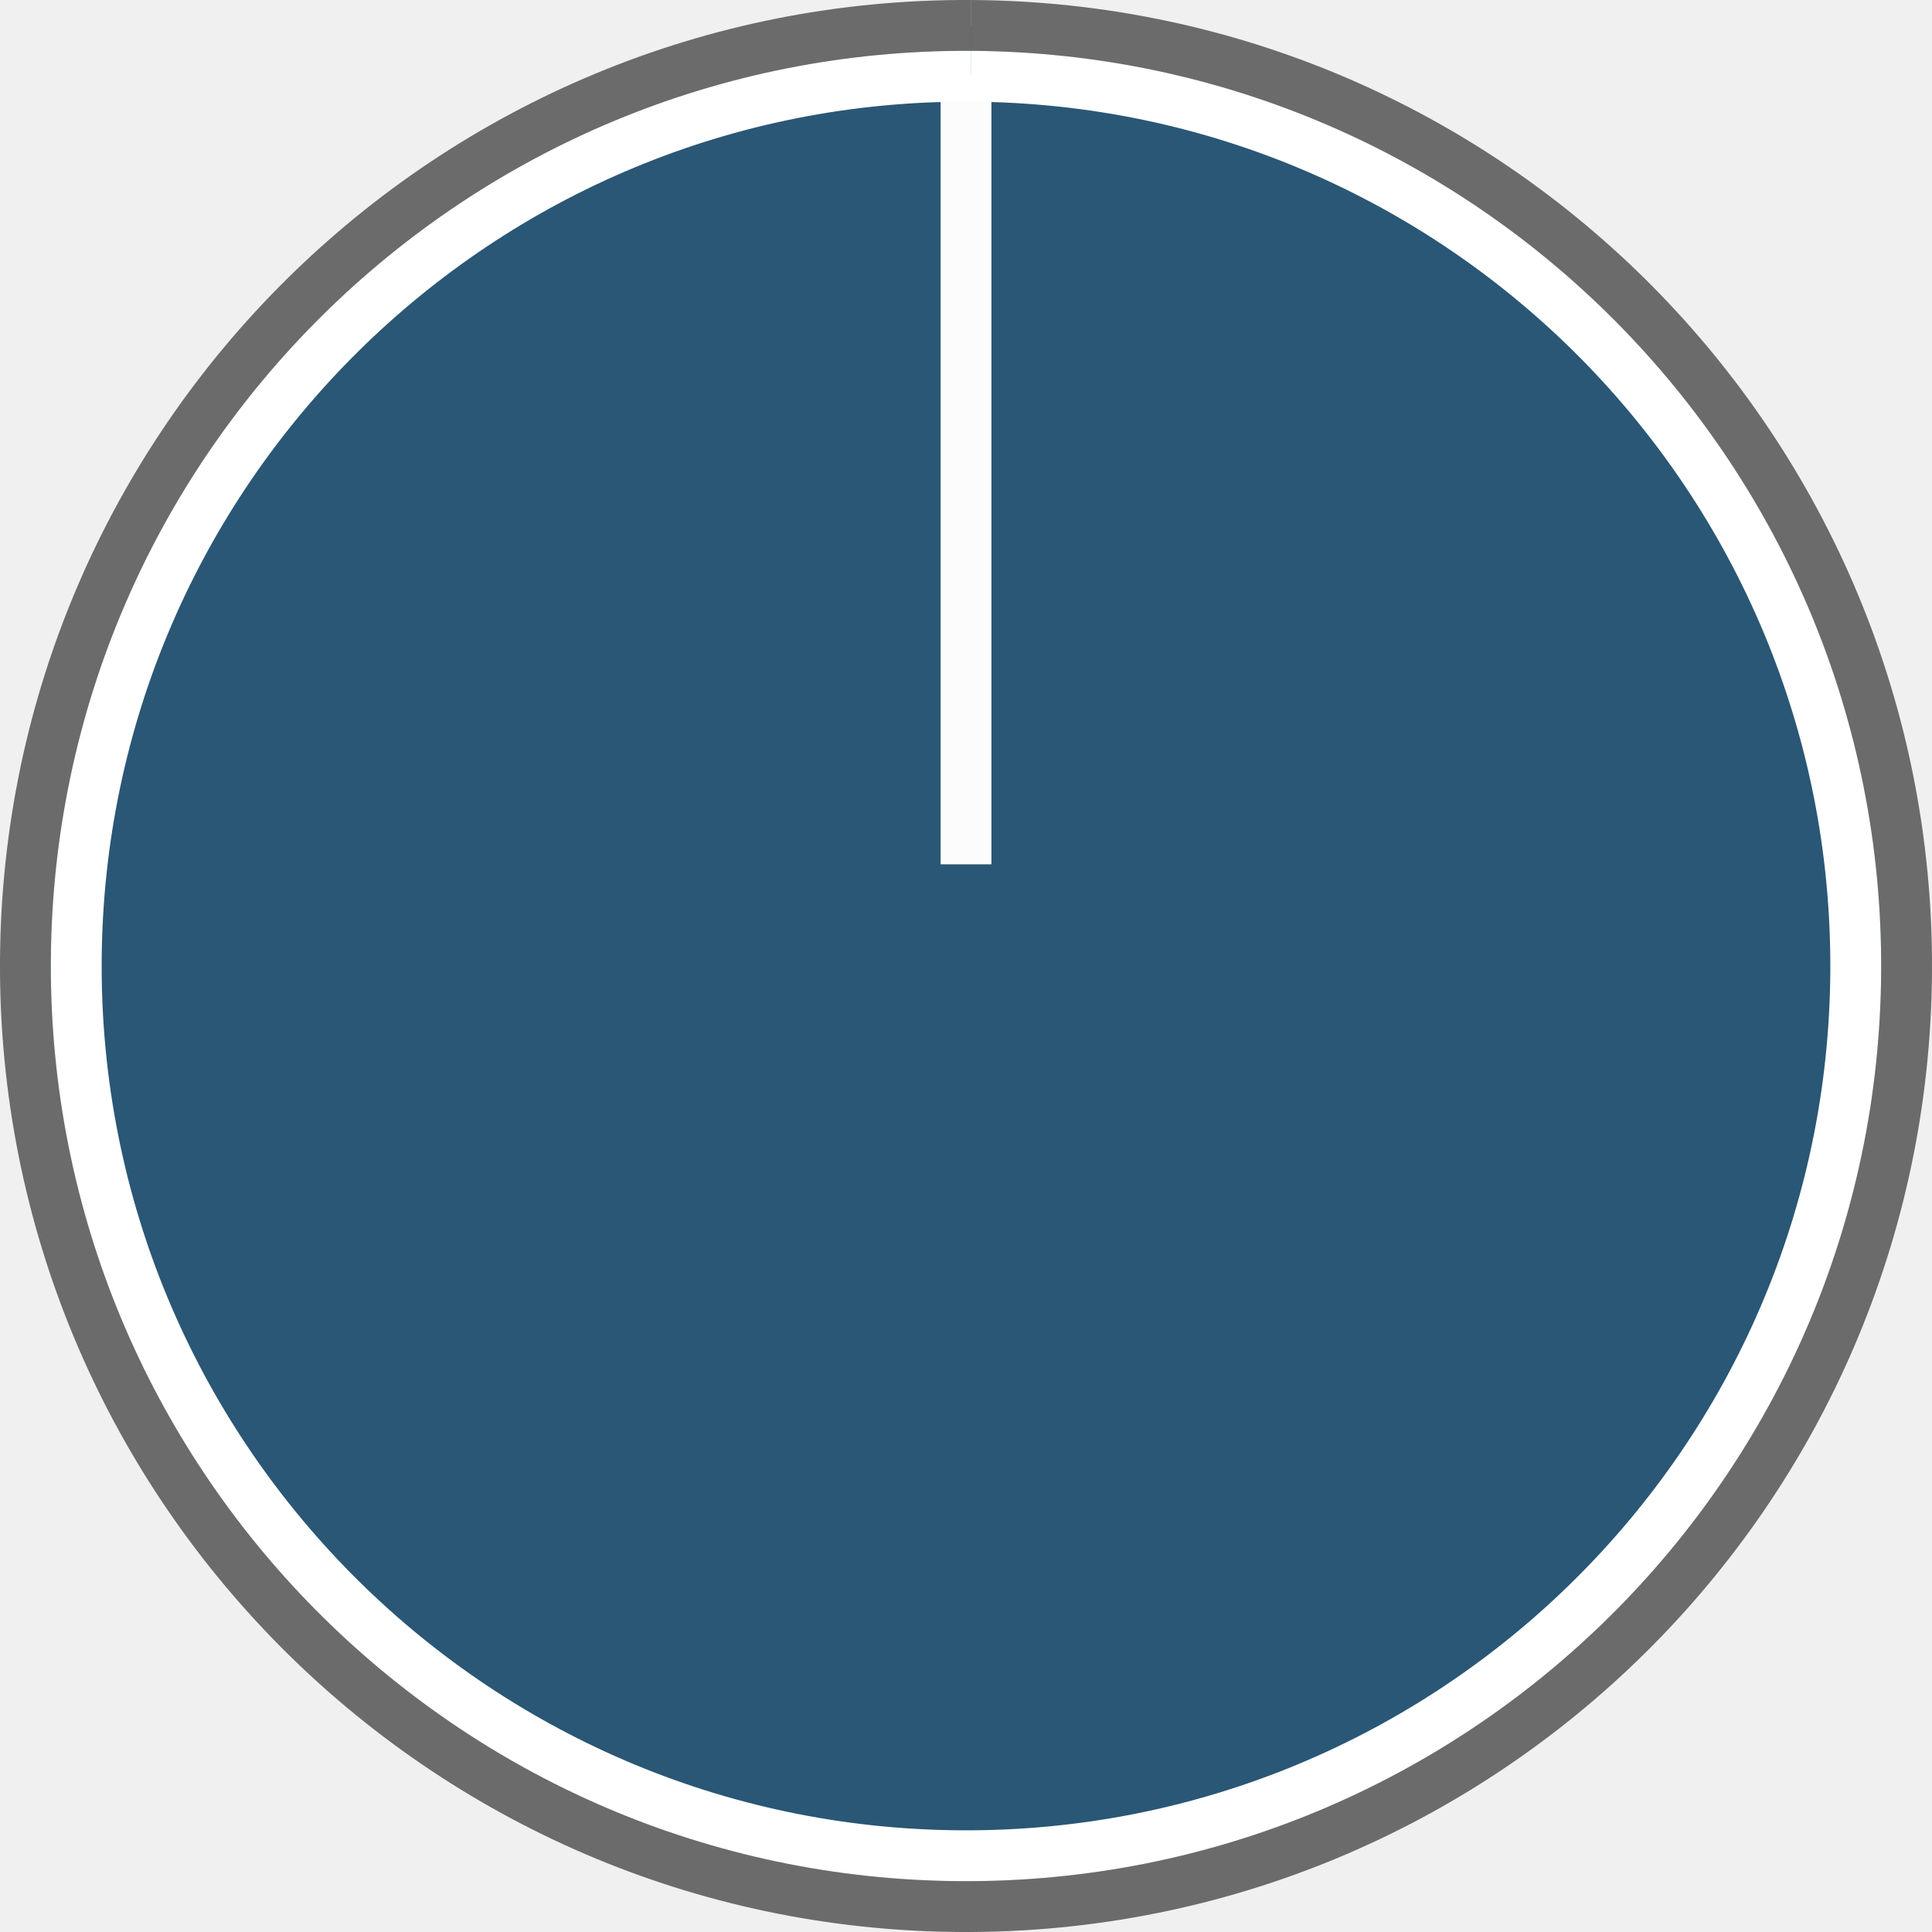
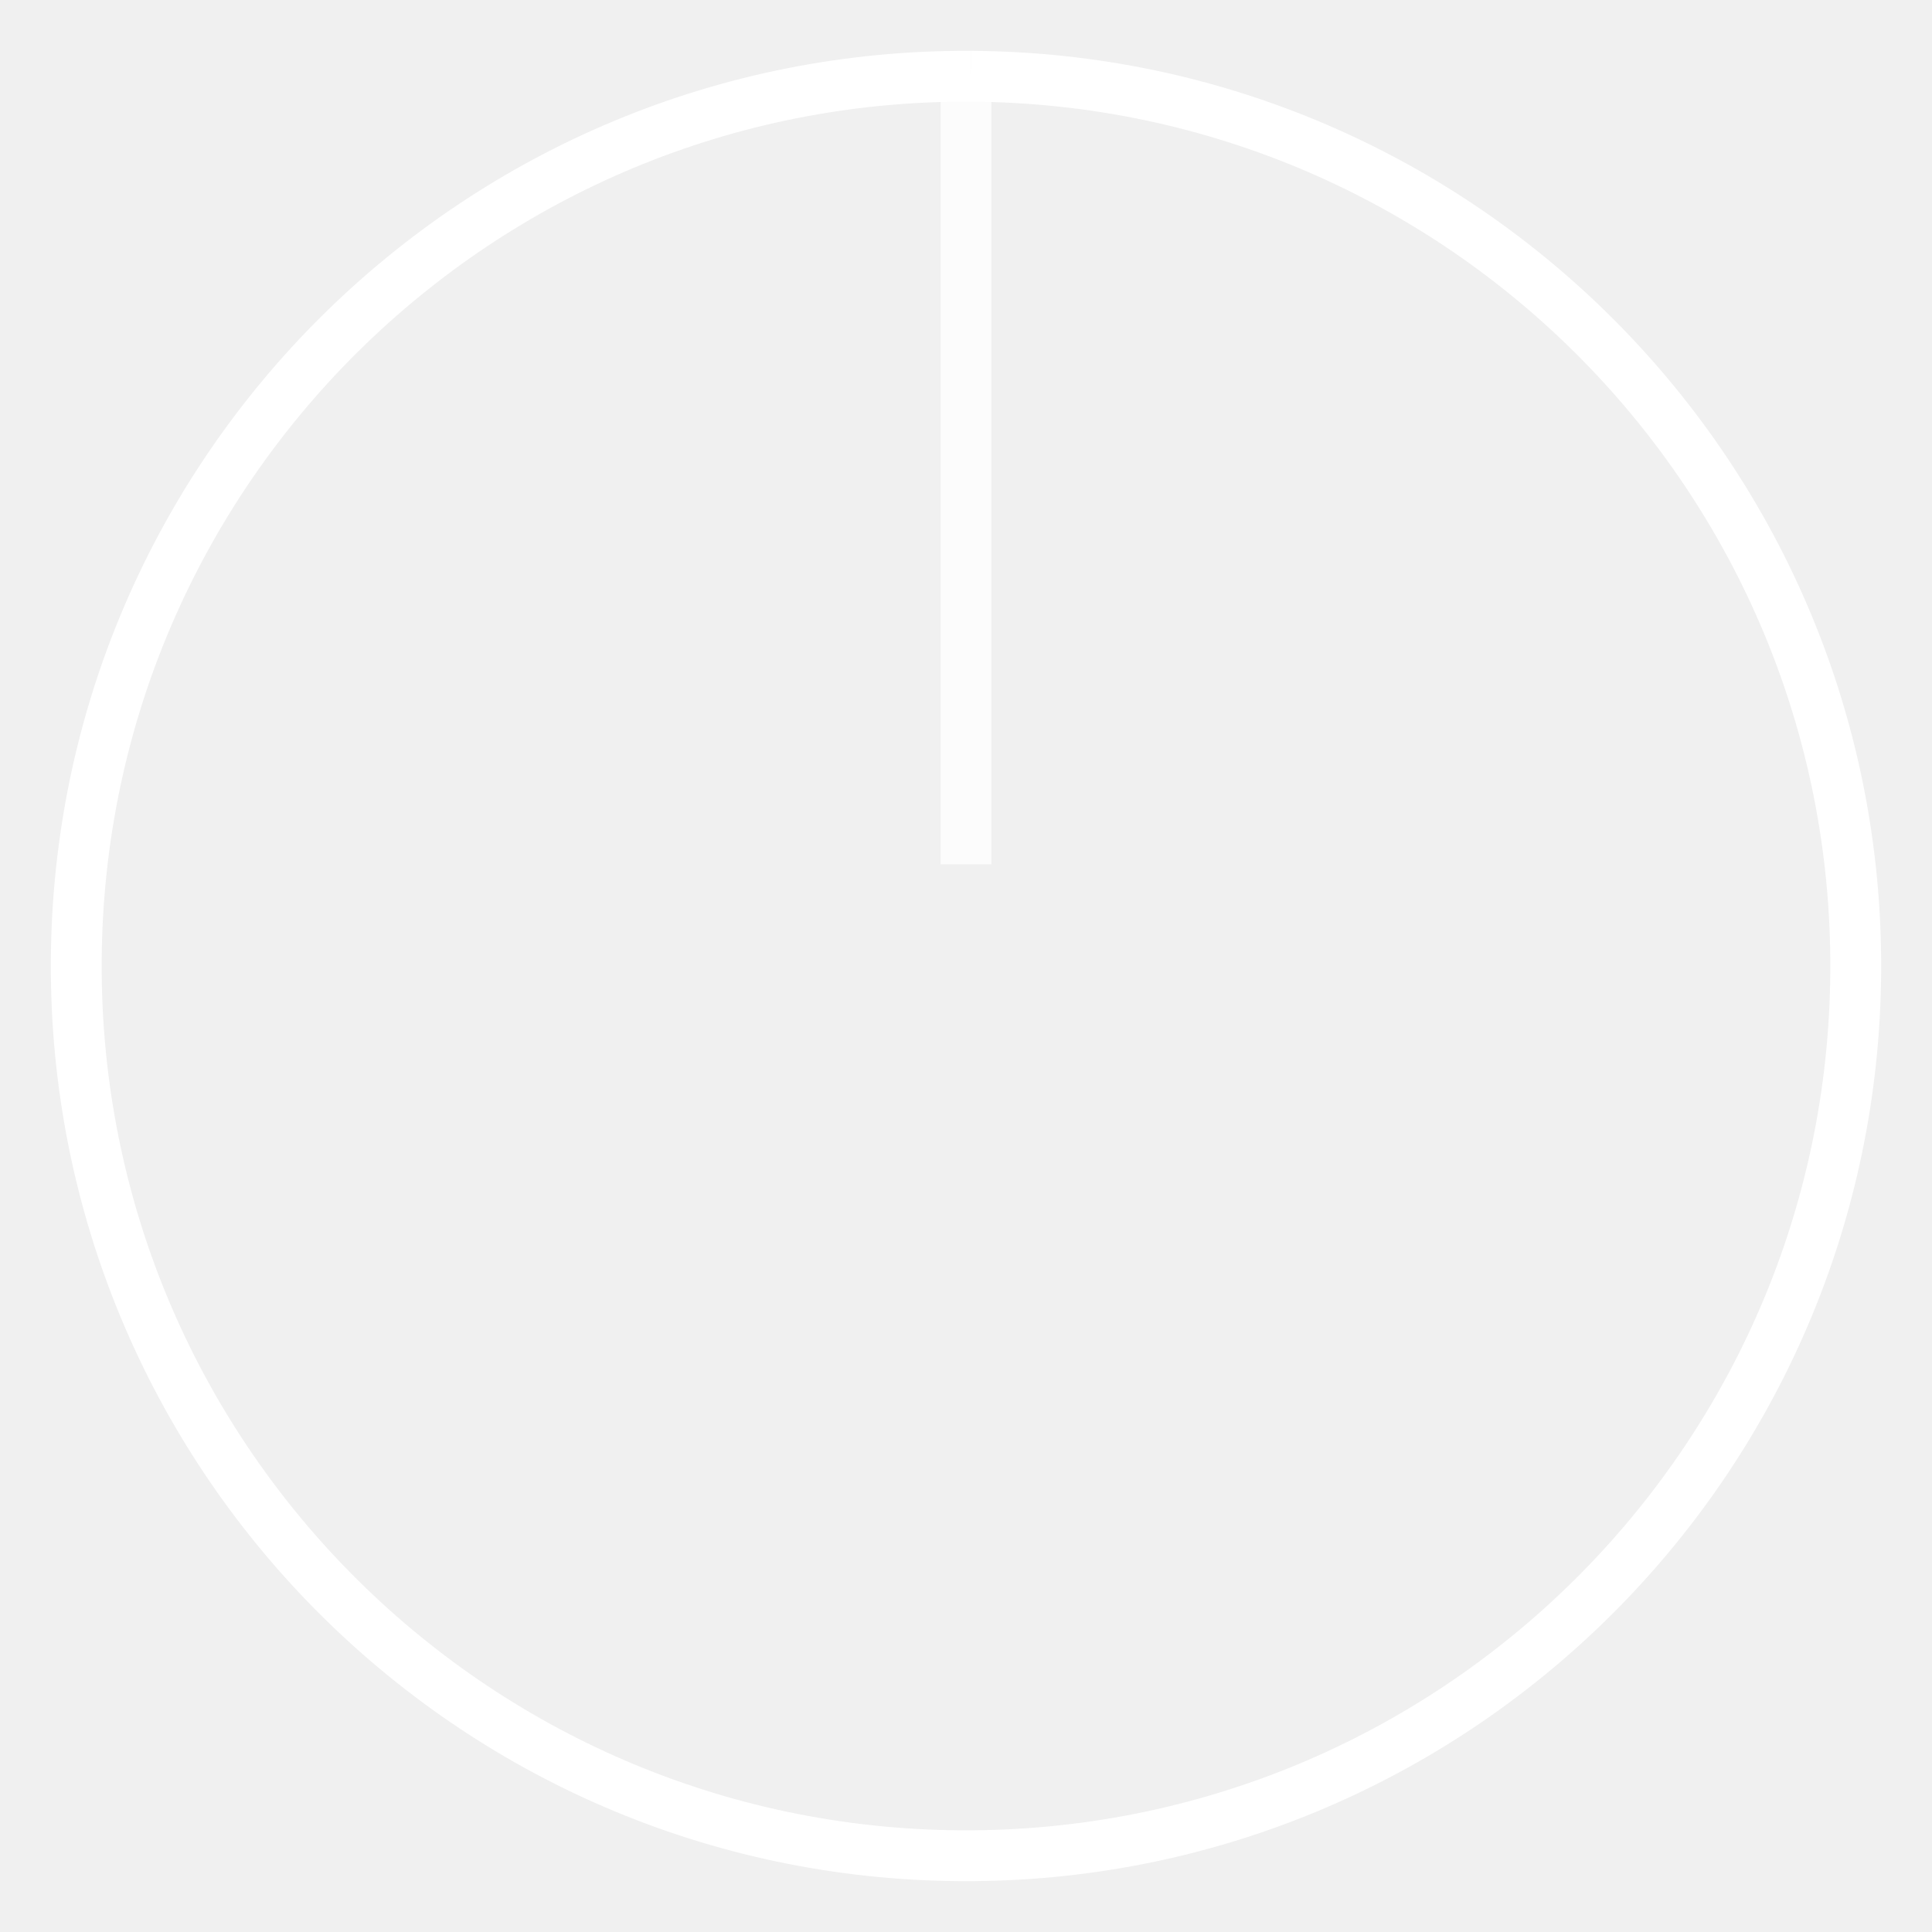
- <svg xmlns="http://www.w3.org/2000/svg" width="19mm" height="19mm" viewBox="0 0 19 19" version="1.1" id="svg49872">
+ <svg xmlns="http://www.w3.org/2000/svg" id="svg49872" version="1.1" viewBox="0 0 19 19" height="19mm" width="19mm">
  <defs id="defs49866">
    <clipPath id="clip12">
-       <path d="m 143,129.75 h 3 V 158 h -3 z m 0,0" id="path28860" />
+       <path id="path28860" d="m 143,129.75 h 3 V 158 h -3 z m 0,0" />
    </clipPath>
    <clipPath id="clip11">
-       <path d="m 117.395,129.75 h 54 v 54.004 h -54 z m 0,0" id="path28857" />
+       <path id="path28857" d="m 117.395,129.75 h 54 v 54.004 h -54 z m 0,0" />
    </clipPath>
    <clipPath id="clip150">
-       <path d="m 176,208.926 h 2 V 228 h -2 z m 0,0" id="path29465" />
+       <path id="path29465" d="m 176,208.926 h 2 V 228 h -2 z m 0,0" />
    </clipPath>
    <clipPath id="clip149">
-       <path d="m 159.277,208.926 h 36 v 36 h -36 z m 0,0" id="path29462" />
+       <path id="path29462" d="m 159.277,208.926 h 36 v 36 h -36 z m 0,0" />
    </clipPath>
    <clipPath id="clip142">
-       <path d="m 110,208.926 h 3 V 228 h -3 z m 0,0" id="path29320" />
+       <path id="path29320" d="m 110,208.926 h 3 V 228 h -3 z m 0,0" />
    </clipPath>
    <clipPath id="clip141">
-       <path d="m 93.512,208.926 h 36 v 36 H 93.512 Z m 0,0" id="path29317" />
+       <path id="path29317" d="m 93.512,208.926 h 36 v 36 H 93.512 Z m 0,0" />
    </clipPath>
  </defs>
-   <path id="paath31010907" d="M 9.549,0.25 A 9.25,9.25 44.808 0 1 18.75,9.549 9.25,9.25 44.808 0 1 9.452,18.75 9.25,9.25 44.808 0 1 0.25,9.452 9.25,9.25 44.808 0 1 9.548,0.25" style="opacity:1;fill:#2a5775;fill-opacity:1;fill-rule:evenodd;stroke:#6b6b6b;stroke-width:0.5;stroke-linecap:butt;stroke-linejoin:round;stroke-miterlimit:4;stroke-dasharray:none;stroke-dashoffset:0;stroke-opacity:1" />
-   <path id="path832" d="m 9.5,0.726 v 7.774 0" style="fill:none;fill-rule:evenodd;stroke:#fcfcfc;stroke-width:0.5;stroke-linecap:butt;stroke-linejoin:miter;stroke-miterlimit:4;stroke-dasharray:none;stroke-opacity:1" />
-   <path id="paath31010907-1" d="M 9.546,0.75 A 8.75,8.75 44.762 0 1 18.25,9.546 8.75,8.75 44.762 0 1 9.454,18.25 8.75,8.75 44.762 0 1 0.75,9.454 8.75,8.75 44.762 0 1 9.545,0.75" style="opacity:1;fill:none;fill-opacity:1;fill-rule:evenodd;stroke:#ffffff;stroke-width:0.5;stroke-linecap:butt;stroke-linejoin:round;stroke-miterlimit:4;stroke-dasharray:none;stroke-dashoffset:0;stroke-opacity:1" />
+   <path style="fill:none;fill-rule:evenodd;stroke:#fcfcfc;stroke-width:0.5;stroke-linecap:butt;stroke-linejoin:miter;stroke-miterlimit:4;stroke-dasharray:none;stroke-opacity:1" d="m 9.5,0.726 v 7.774 0" id="path832" />
+   <path style="opacity:1;fill:none;fill-opacity:1;fill-rule:evenodd;stroke:#ffffff;stroke-width:0.5;stroke-linecap:butt;stroke-linejoin:round;stroke-miterlimit:4;stroke-dasharray:none;stroke-dashoffset:0;stroke-opacity:1" d="M 9.546,0.75 A 8.75,8.75 44.762 0 1 18.25,9.546 8.75,8.75 44.762 0 1 9.454,18.25 8.75,8.75 44.762 0 1 0.75,9.454 8.75,8.75 44.762 0 1 9.545,0.75" id="paath31010907-1" />
</svg>
